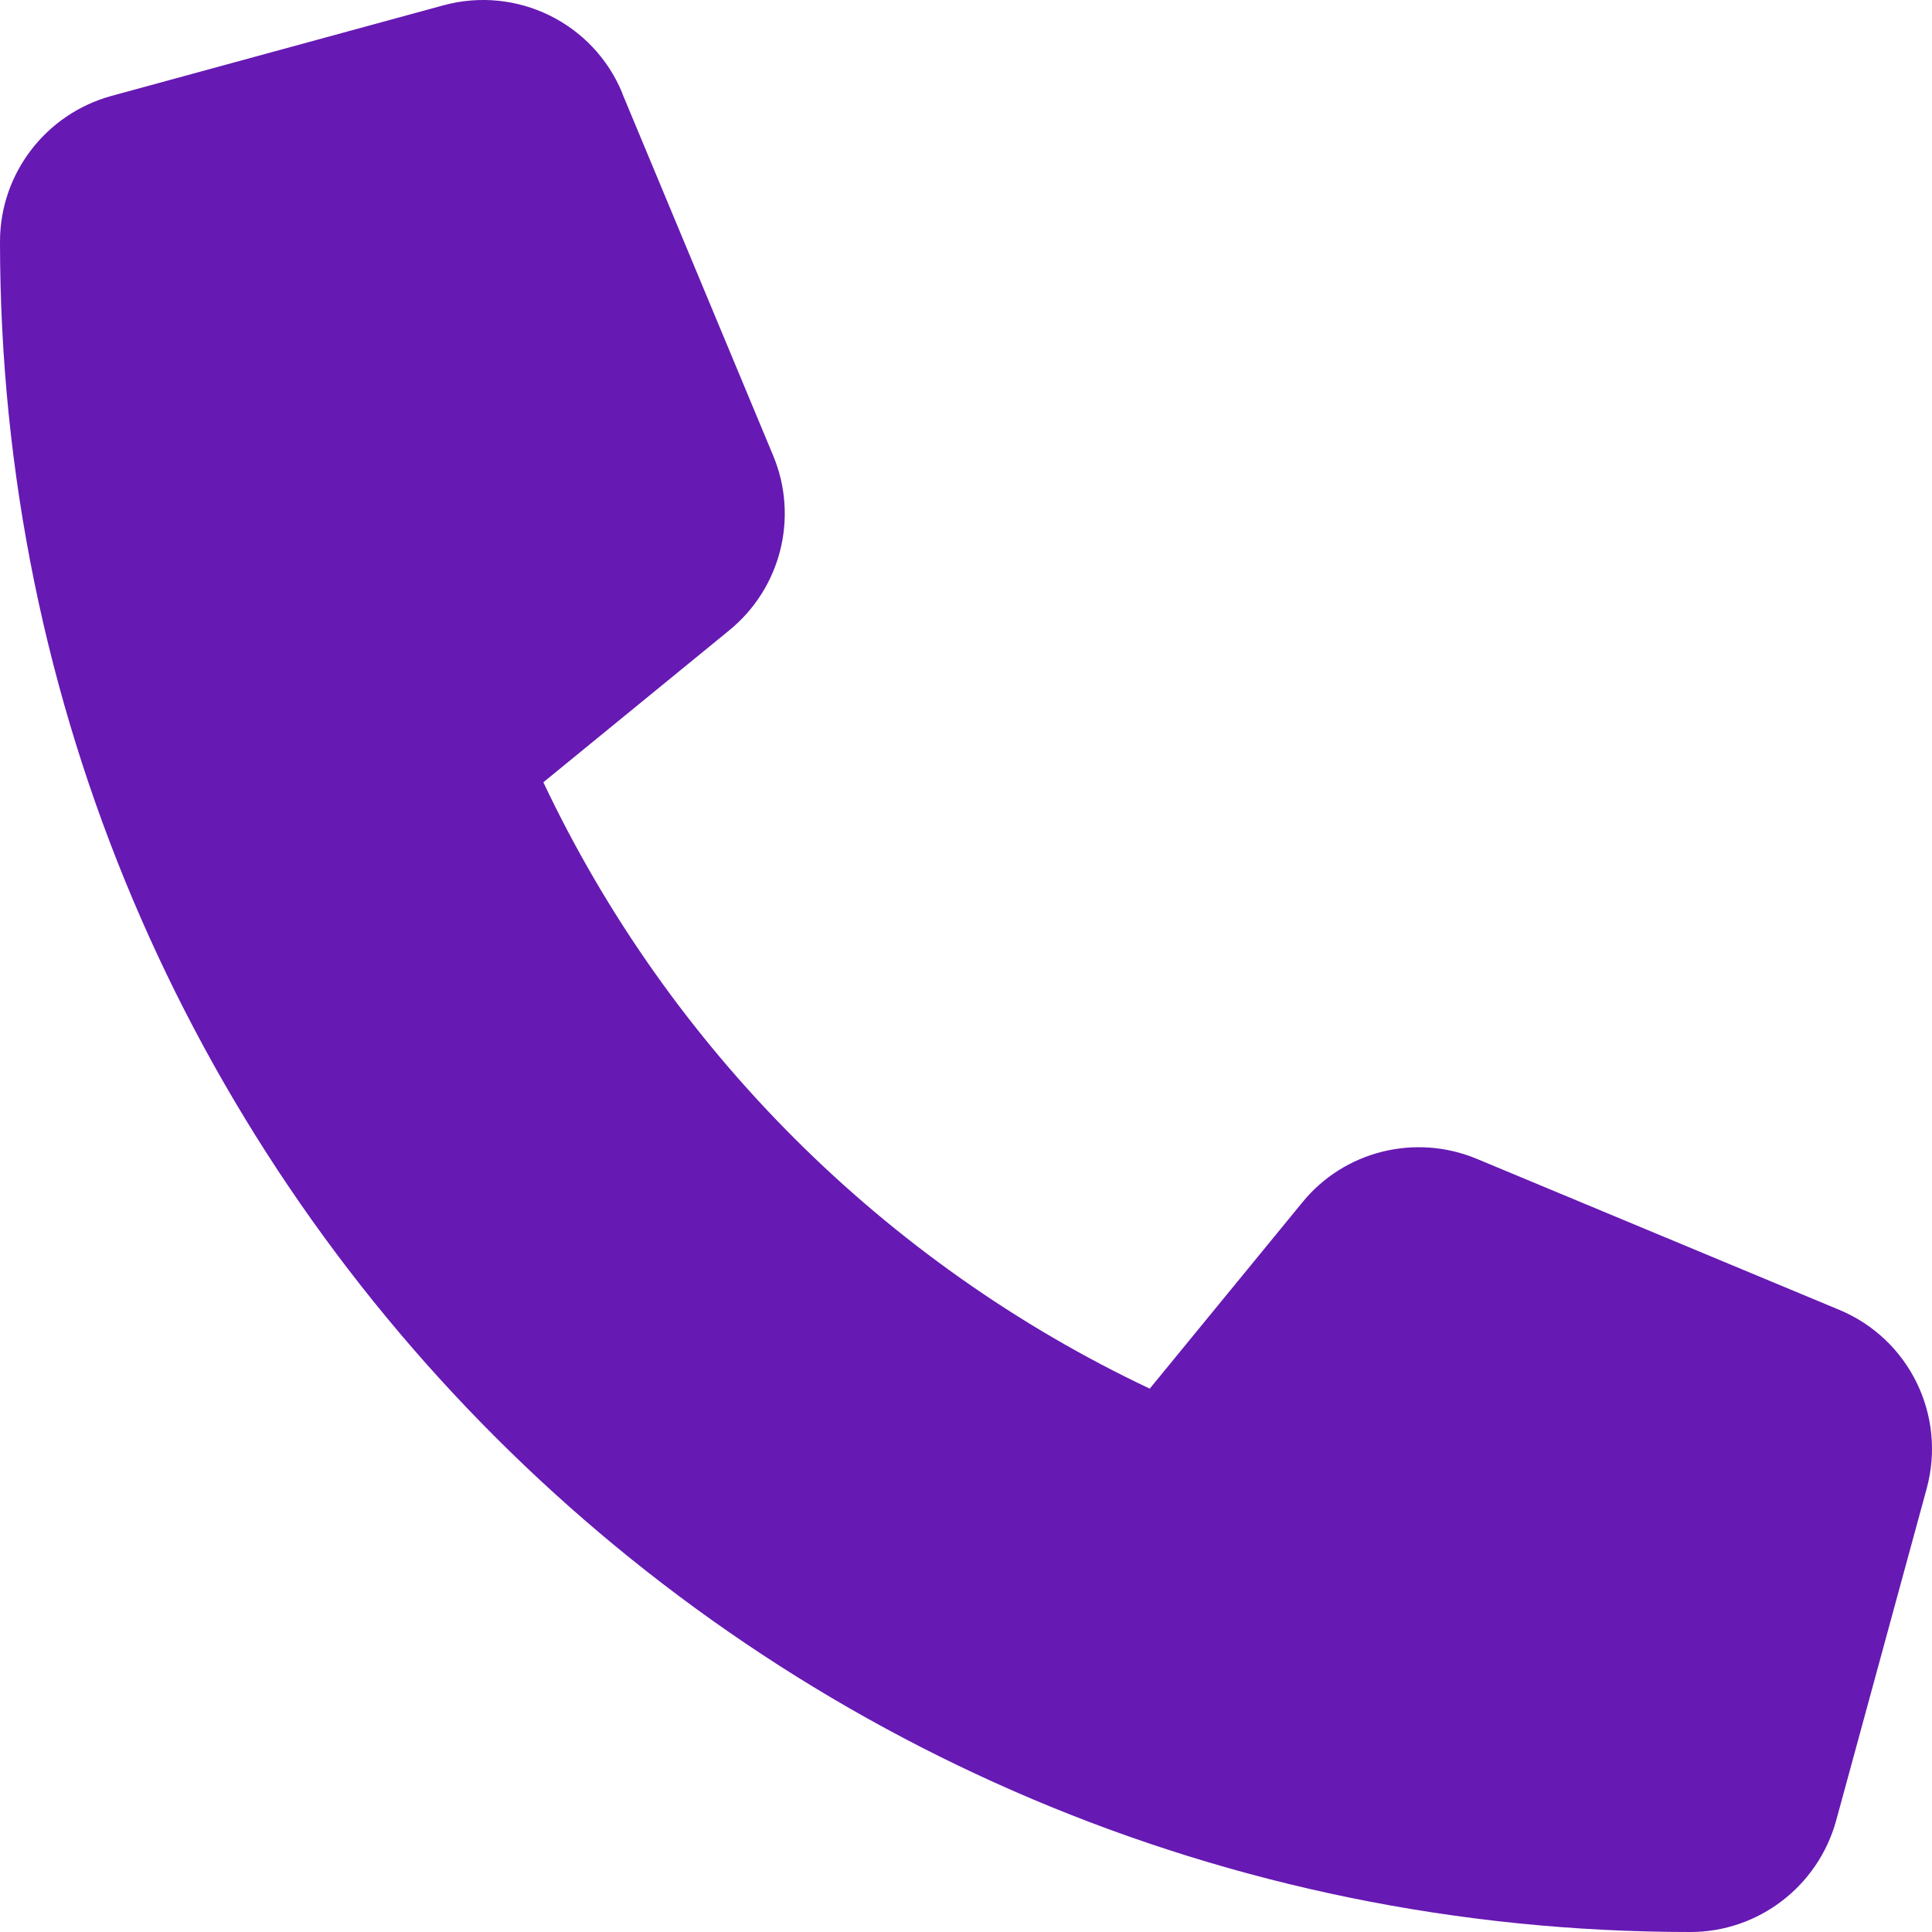
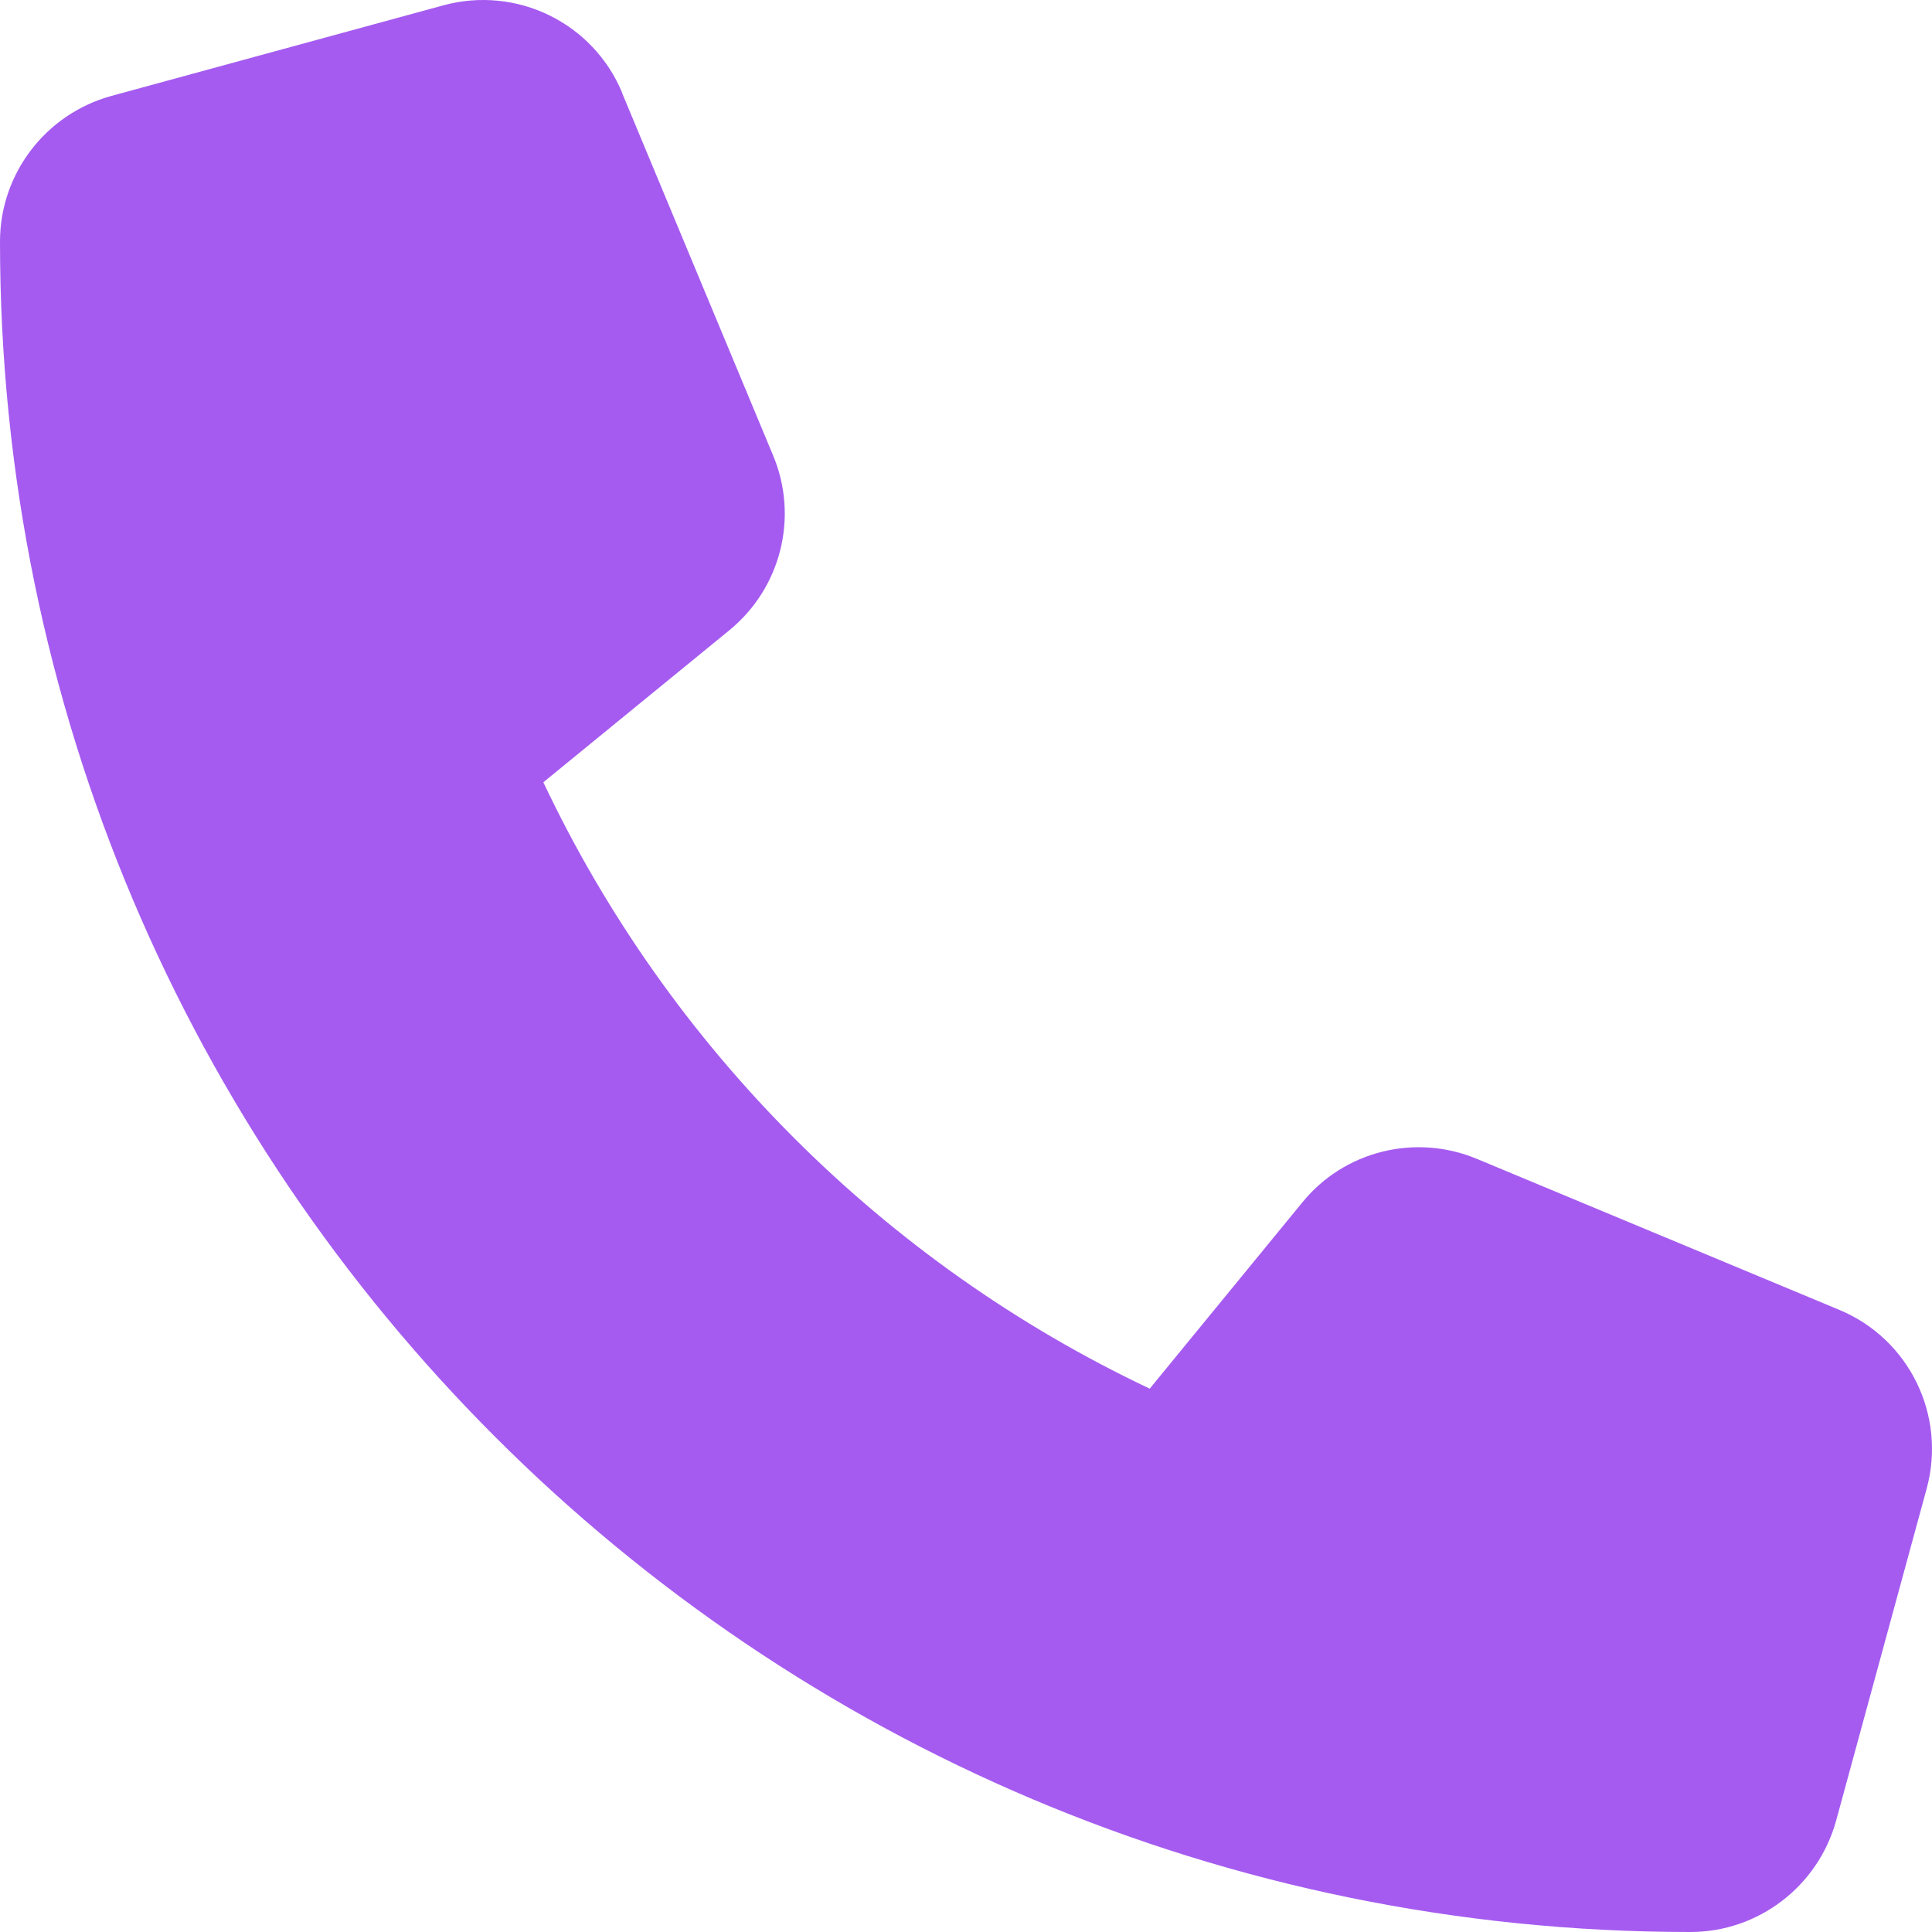
<svg xmlns="http://www.w3.org/2000/svg" width="30" height="30" viewBox="0 0 30 30" fill="none">
-   <path d="M9.662 1.443C9.211 0.353 8.021 -0.227 6.884 0.083L1.728 1.49C0.709 1.771 0 2.697 0 3.751C0 18.247 11.753 30 26.249 30C27.303 30 28.229 29.291 28.511 28.272L29.917 23.116C30.227 21.979 29.647 20.79 28.557 20.338L22.933 17.995C21.977 17.596 20.87 17.872 20.22 18.674L17.853 21.563C13.728 19.612 10.388 16.272 8.437 12.147L11.326 9.786C12.128 9.13 12.404 8.028 12.005 7.073L9.662 1.449V1.443Z" fill="#6619B3" />
+   <path d="M9.662 1.443C9.211 0.353 8.021 -0.227 6.884 0.083L1.728 1.49C0.709 1.771 0 2.697 0 3.751C0 18.247 11.753 30 26.249 30C27.303 30 28.229 29.291 28.511 28.272L29.917 23.116C30.227 21.979 29.647 20.79 28.557 20.338L22.933 17.995C21.977 17.596 20.87 17.872 20.22 18.674L17.853 21.563C13.728 19.612 10.388 16.272 8.437 12.147L11.326 9.786C12.128 9.13 12.404 8.028 12.005 7.073L9.662 1.449V1.443Z" fill="#A55BF0" />
</svg>
